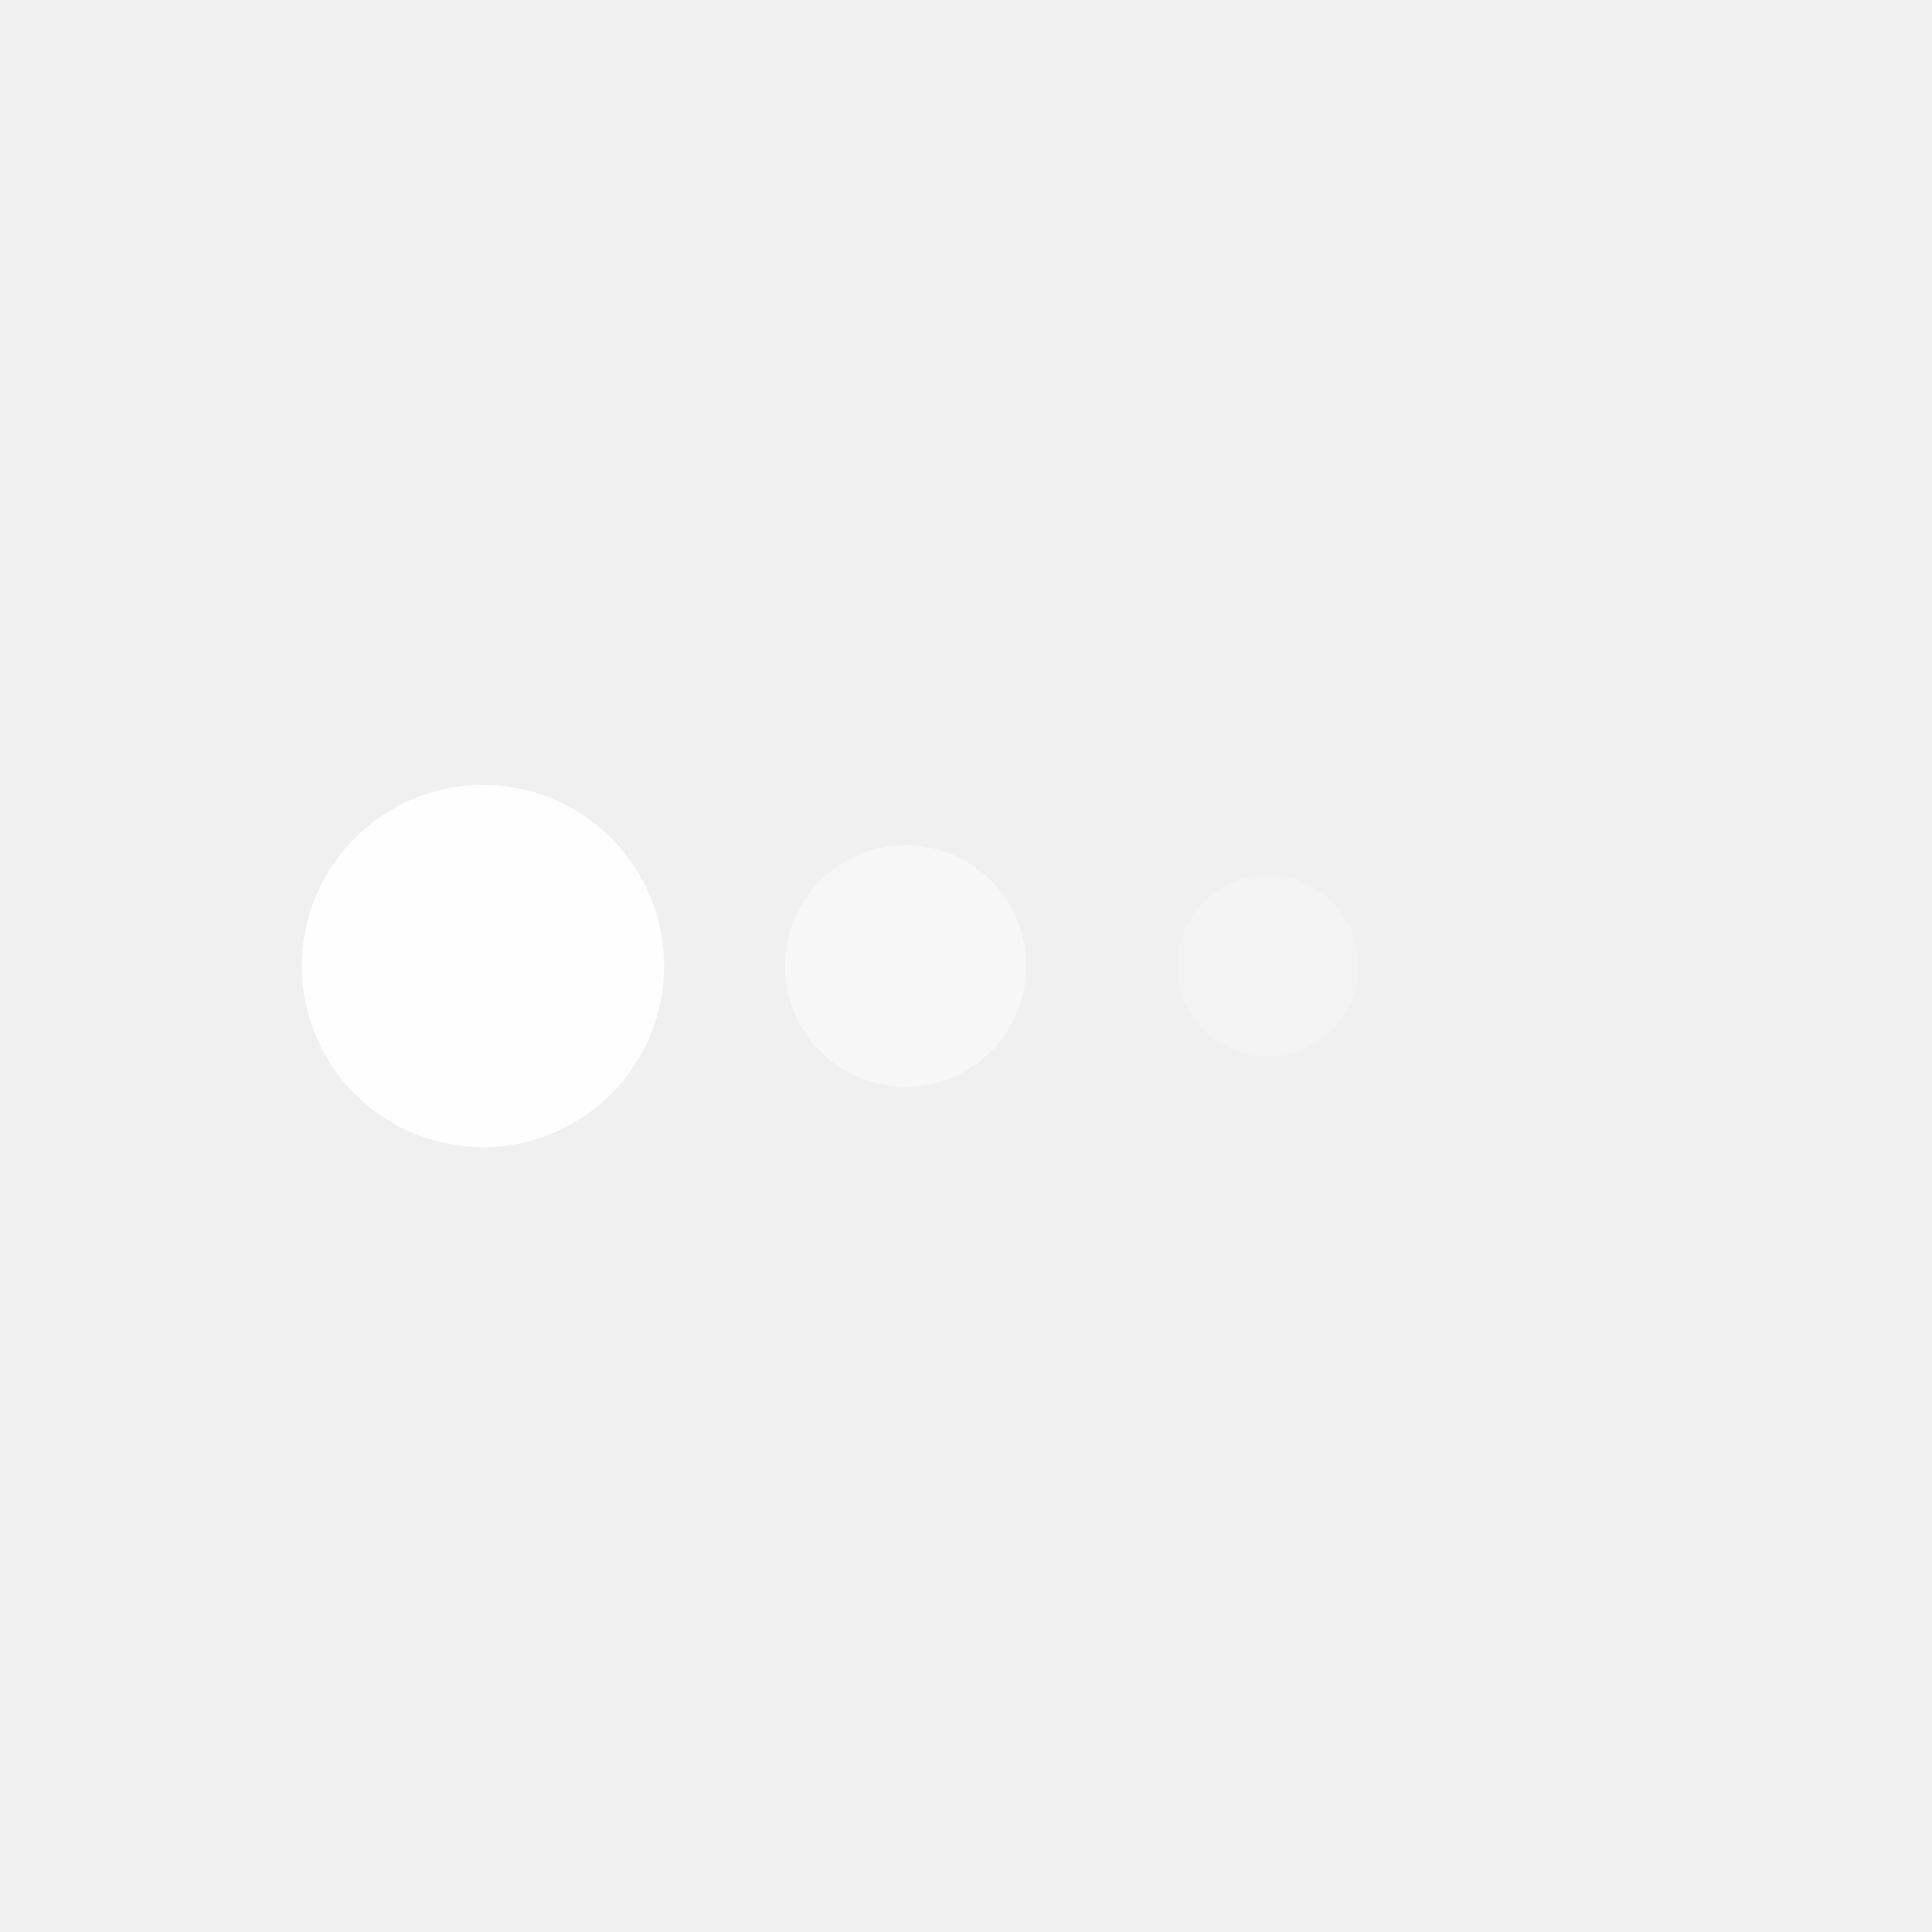
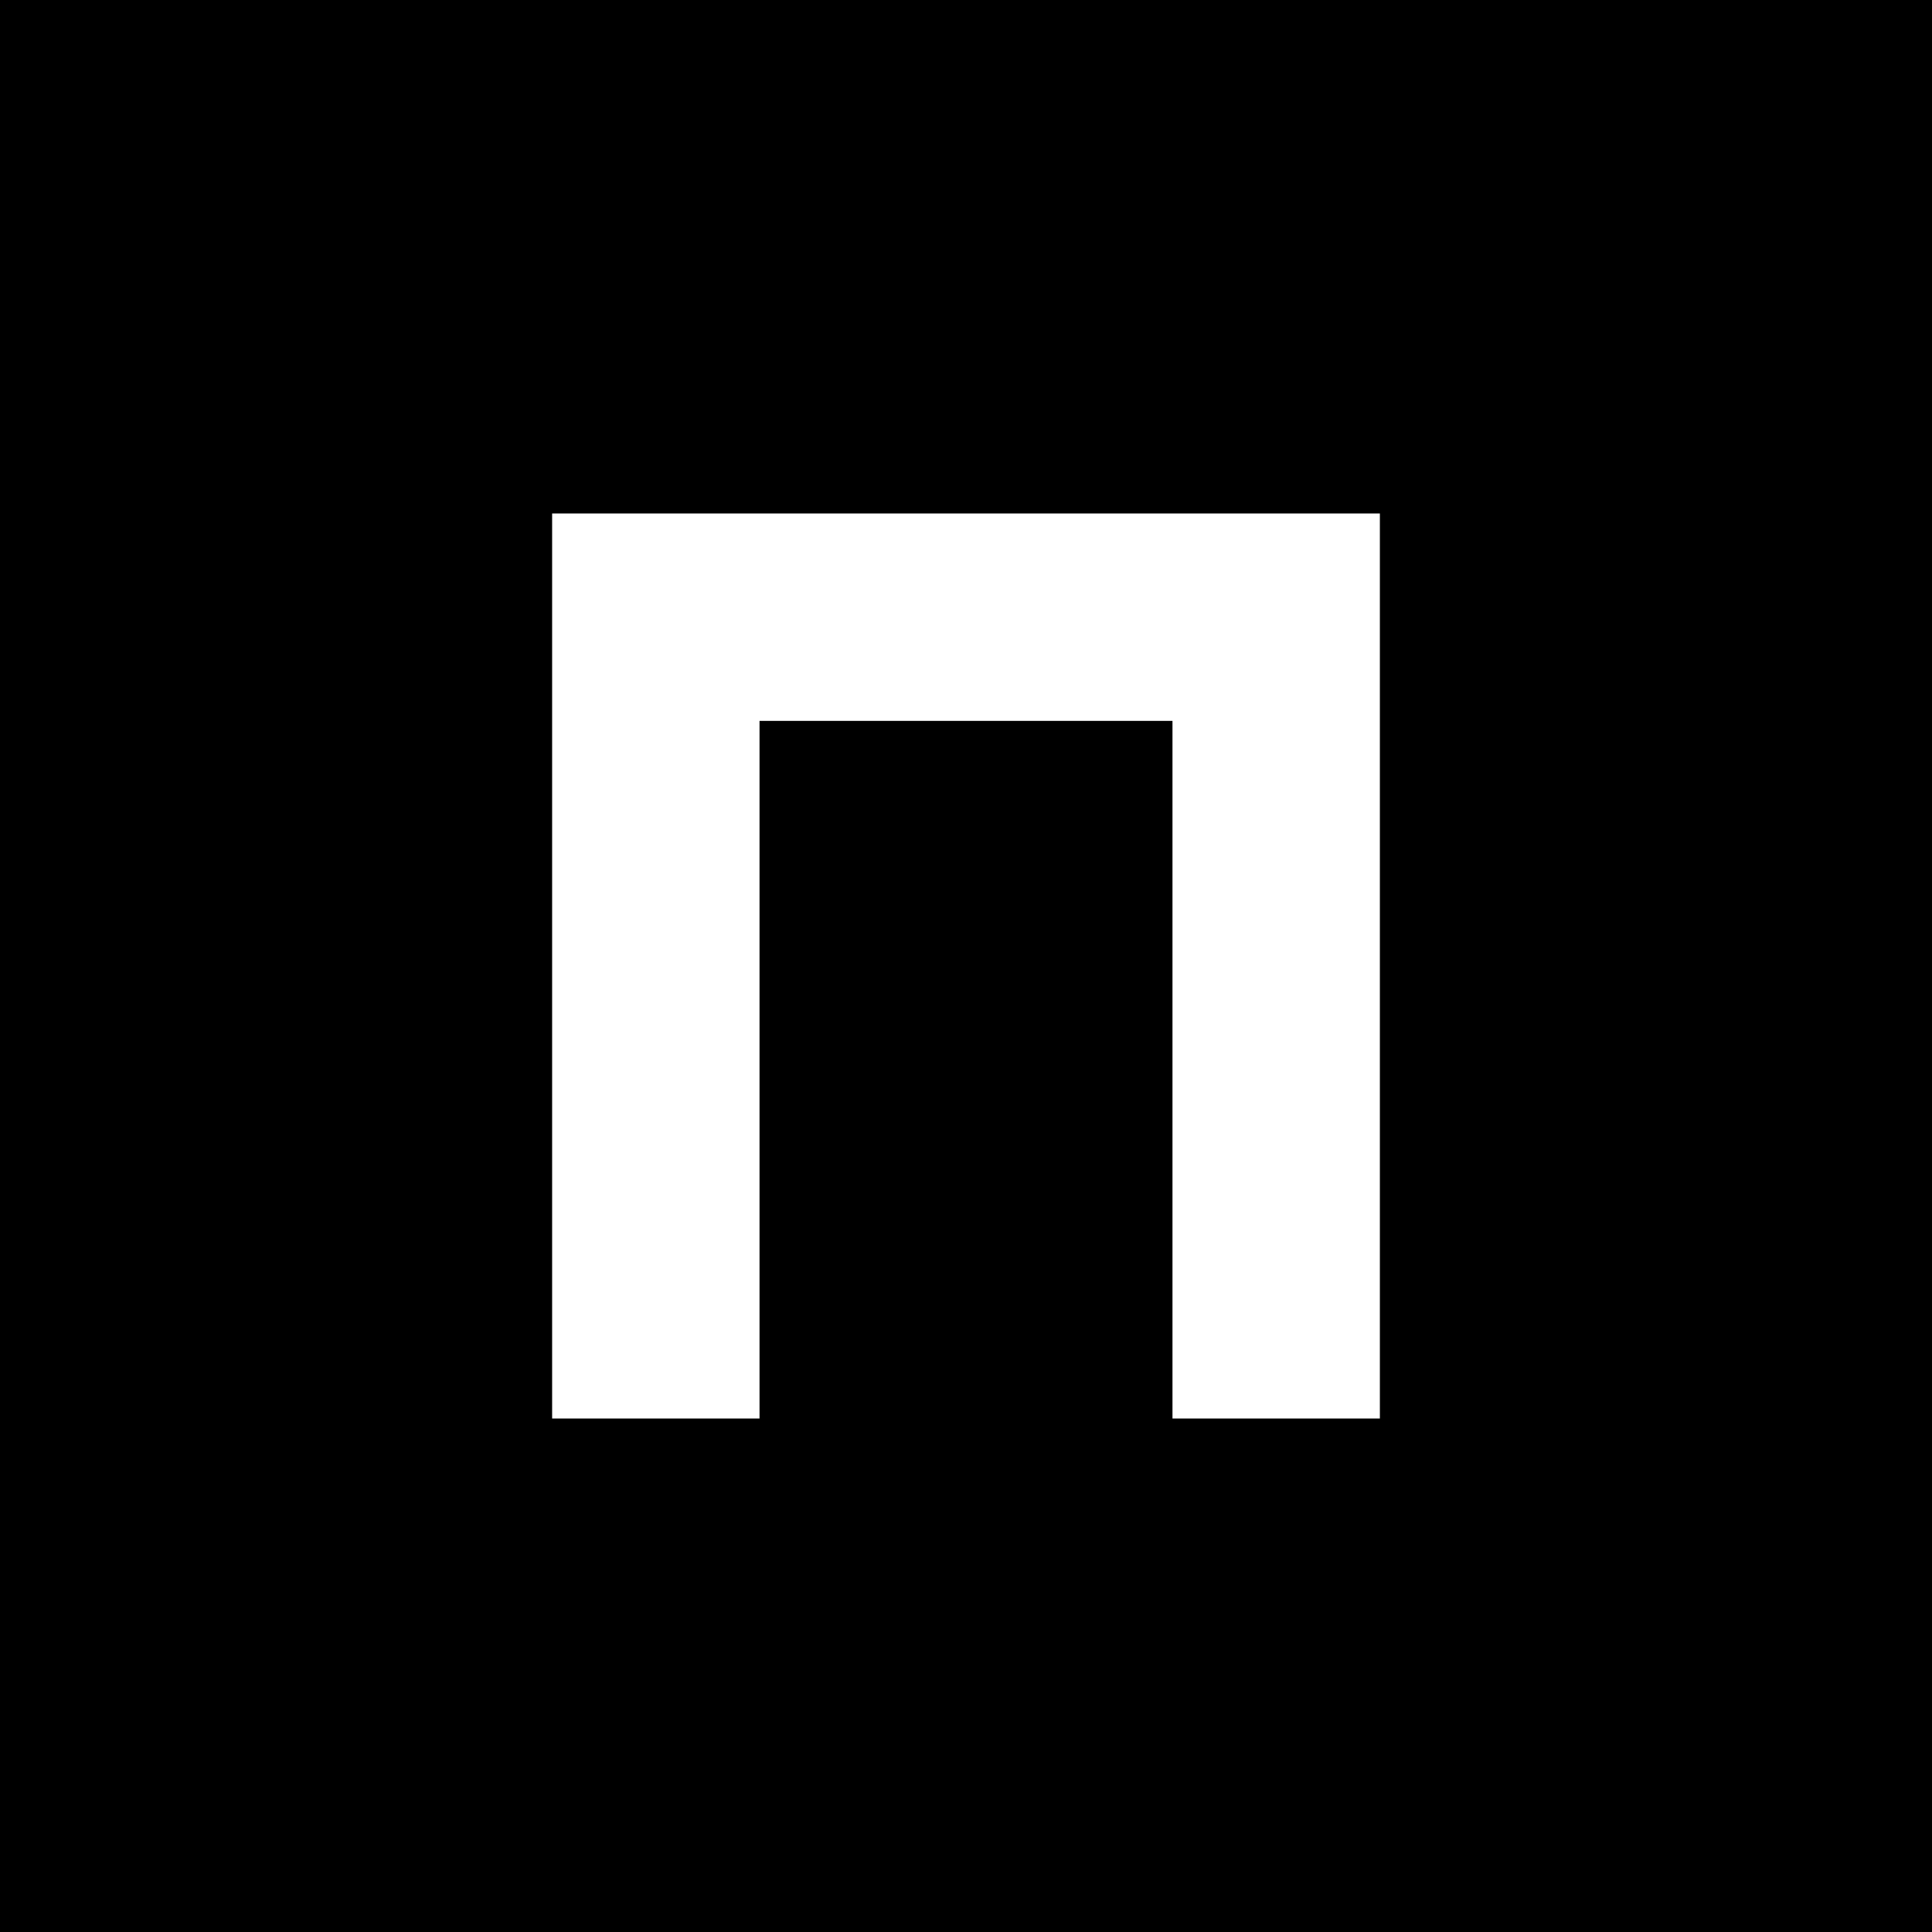
- <svg xmlns="http://www.w3.org/2000/svg" viewBox="0 0 32 32" fill="none">
-   <circle cx="8" cy="16" r="3" fill="white" opacity="0.9" />
-   <circle cx="15" cy="16" r="2" fill="white" opacity="0.45" />
-   <circle cx="21" cy="16" r="1.5" fill="white" opacity="0.2" />
+ <svg xmlns="http://www.w3.org/2000/svg" id="Layer_1" data-name="Layer 1" viewBox="0 0 64 64">
+   <defs>
+     <style>
+       .cls-1 {
+         fill: #fff;
+       }
+     </style>
+   </defs>
+   <rect x="-1.17" y="-1.17" width="66.34" height="66.34" />
+   <path class="cls-1" d="m18.29,46.99v-29.98h6.87v29.98h-6.87Zm20.55,0v-29.98h6.87v29.98h-6.87Zm-20.55-29.98h27.42v6.87h-27.42v-6.87Z" />
</svg>
